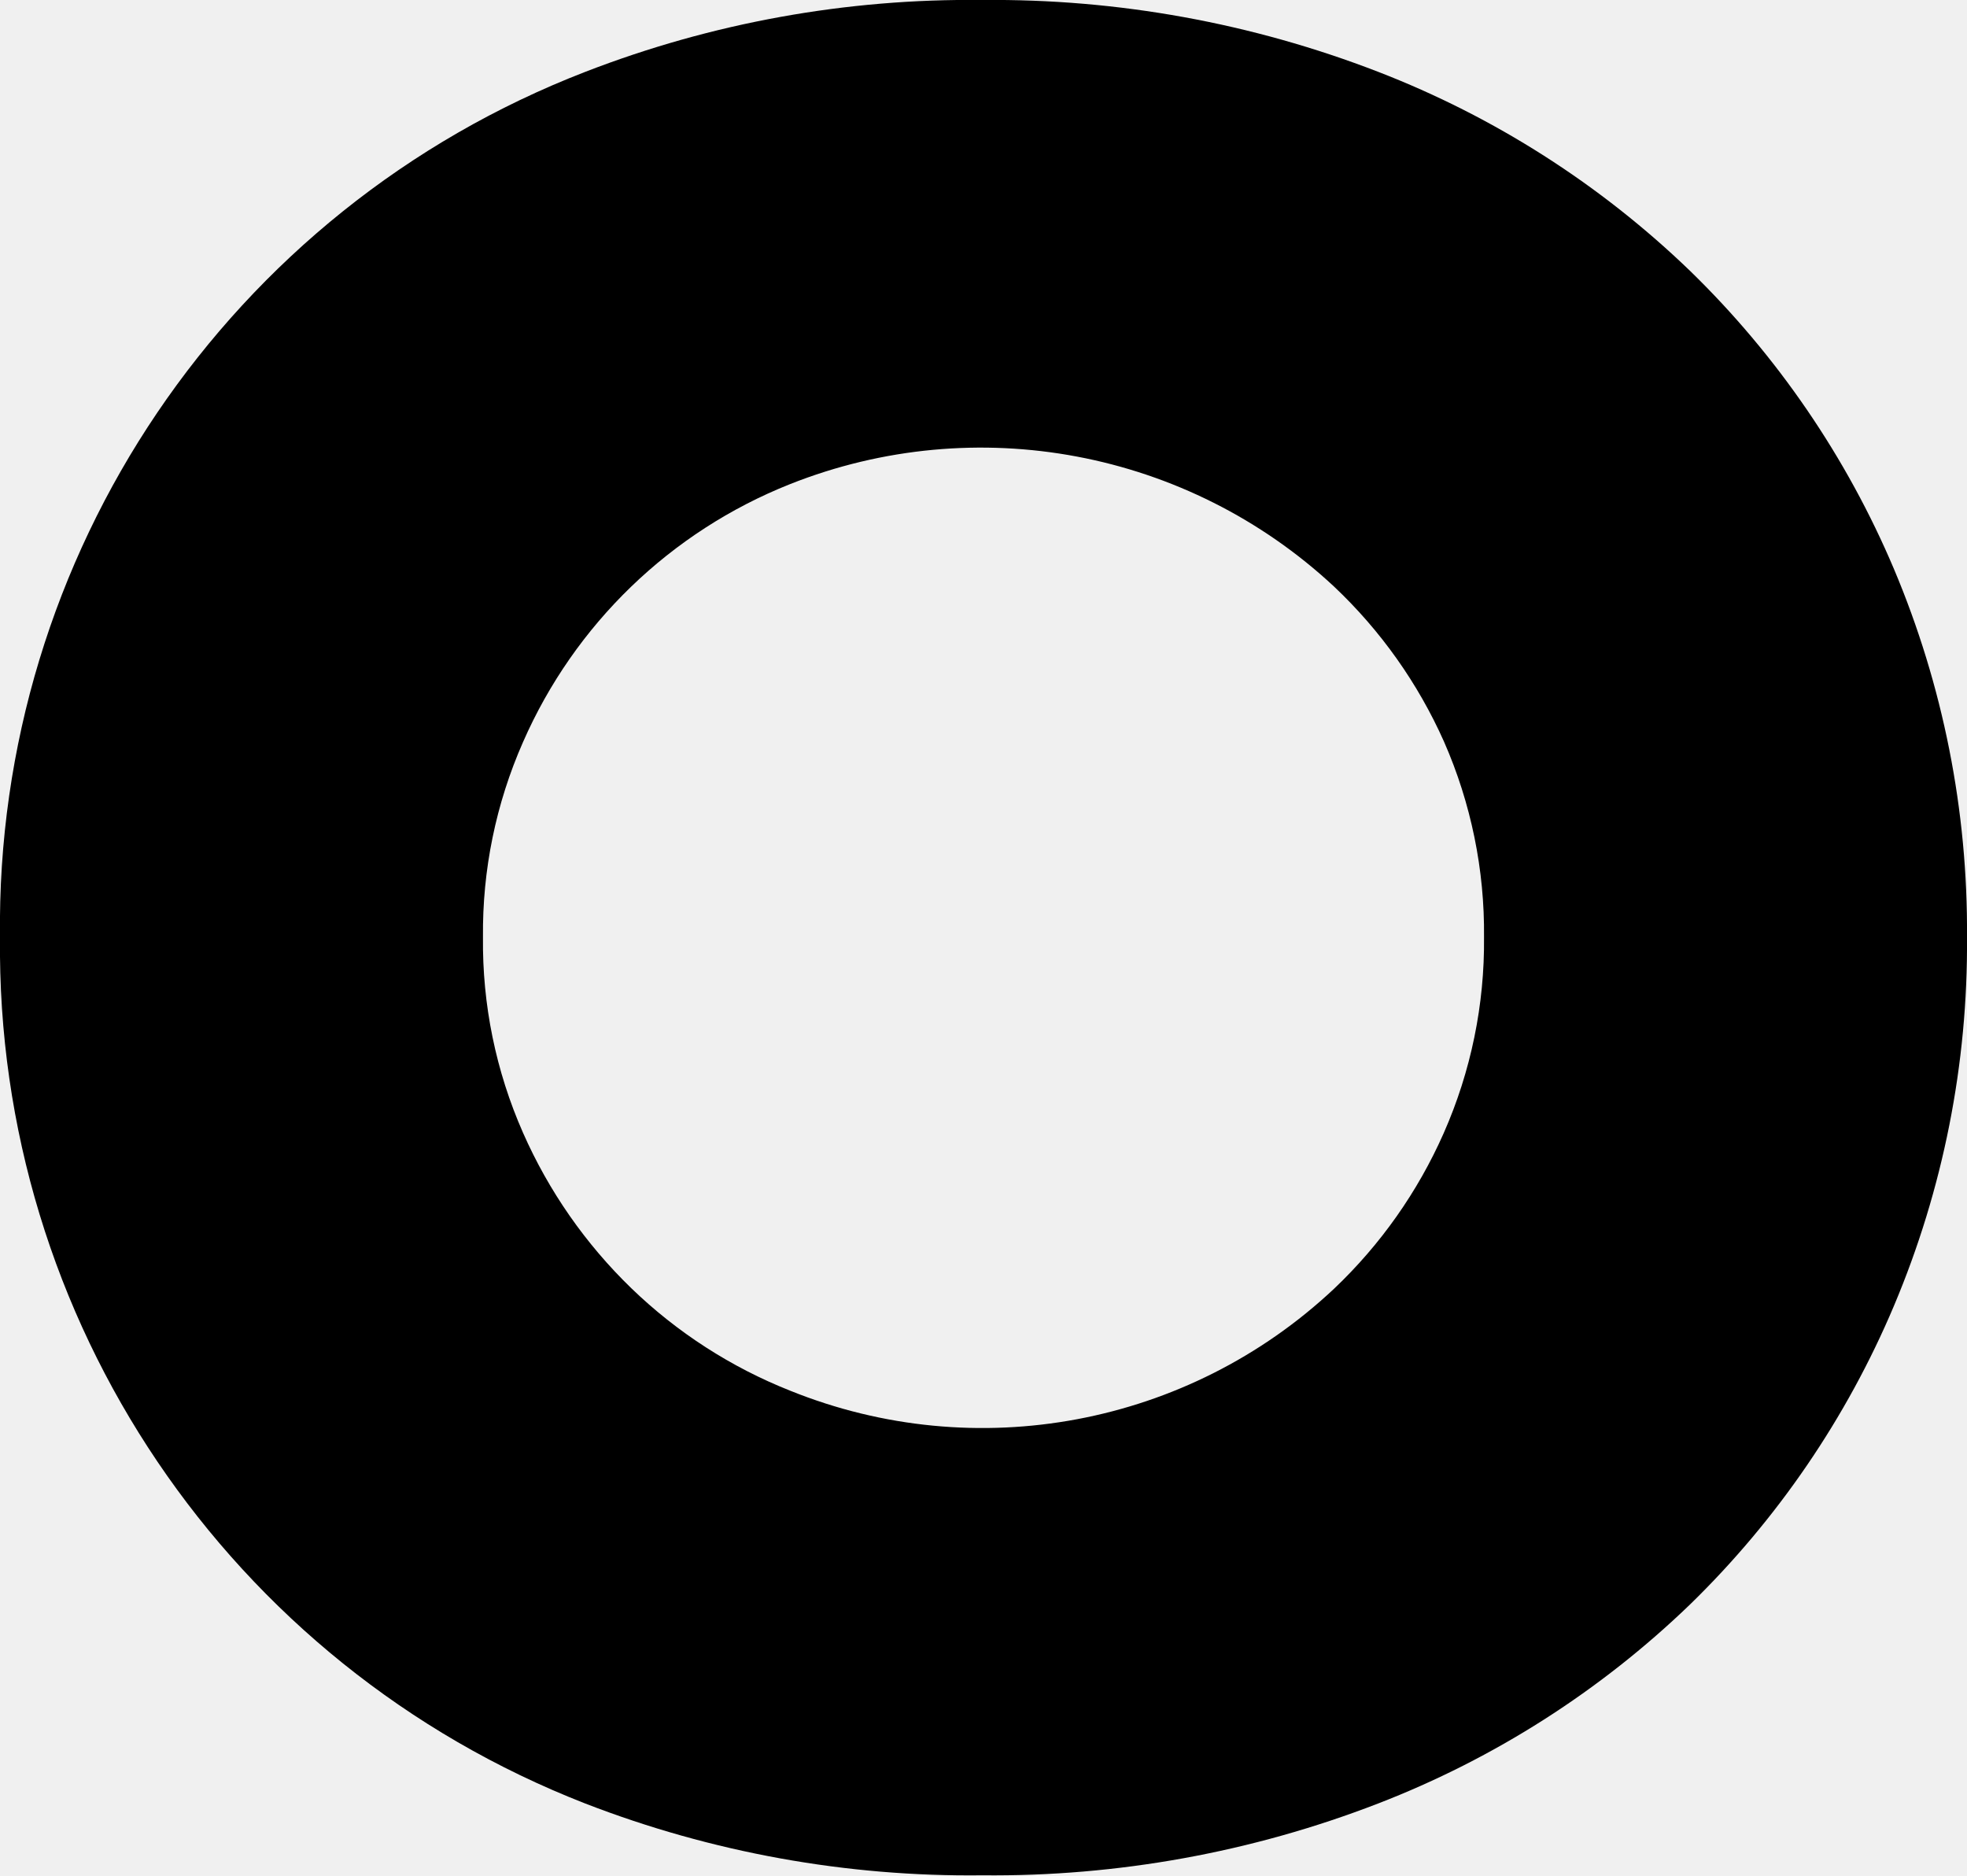
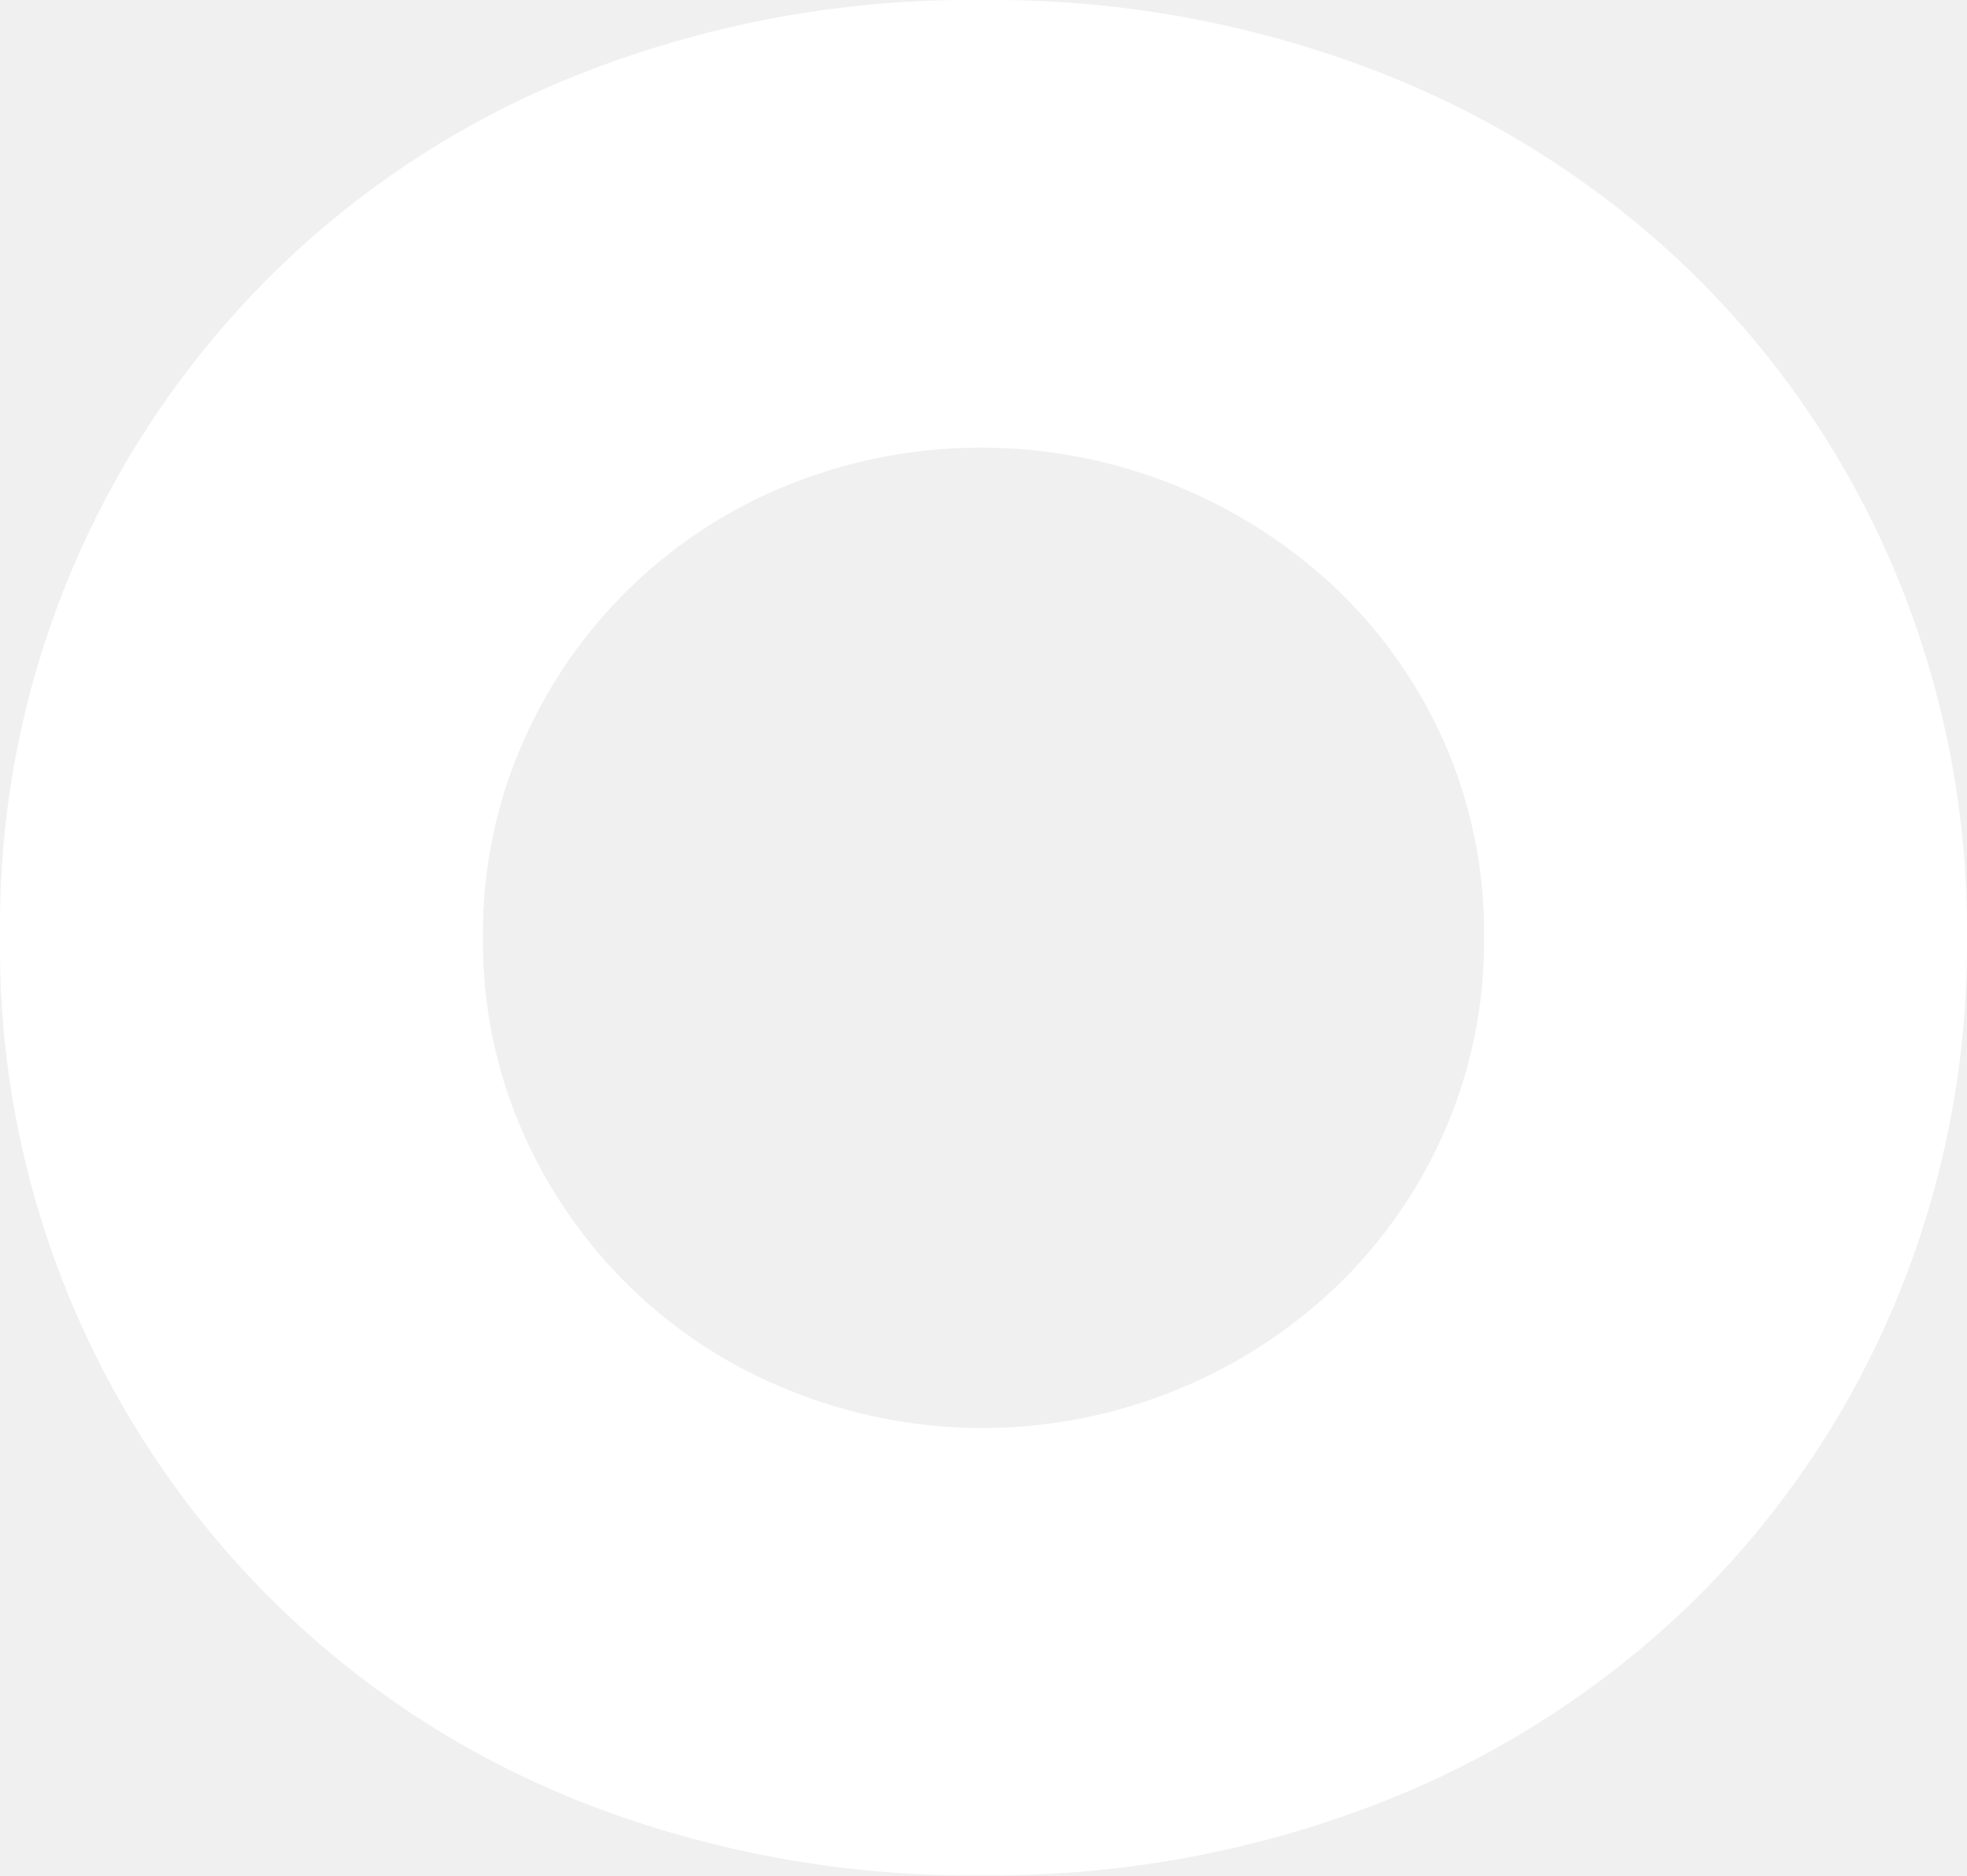
<svg xmlns="http://www.w3.org/2000/svg" viewBox="0 0 123.85 118.06">
  <g id="Layer_2" data-name="Layer 2">
    <g id="Layer_1-2" data-name="Layer 1">
      <g id="Creative_Developer" data-name="Creative Developer">
        <g id="Devloper">
-           <path d="M0,59A57.64,57.64,0,0,1,36.86,4.52,67,67,0,0,1,61.85,0,67.21,67.21,0,0,1,86.77,4.52a58.91,58.91,0,0,1,19.65,12.54,57.38,57.38,0,0,1,12.83,18.76A58.52,58.52,0,0,1,123.85,59a58.52,58.52,0,0,1-4.6,23.21A57.38,57.38,0,0,1,106.42,101a58.91,58.91,0,0,1-19.65,12.54,67.21,67.21,0,0,1-24.92,4.52,67,67,0,0,1-25-4.52A57.86,57.86,0,0,1,0,59Zm30.41,0a29.66,29.66,0,0,0,2.52,12.31,31.05,31.05,0,0,0,6.82,9.79,30.65,30.65,0,0,0,10,6.45A32.34,32.34,0,0,0,84,81.13a30.49,30.49,0,0,0,6.9-9.79A29.82,29.82,0,0,0,93.44,59a29.82,29.82,0,0,0-2.52-12.31A30.49,30.49,0,0,0,84,36.93a32.61,32.61,0,0,0-34.26-6.45A30.76,30.76,0,0,0,32.93,46.72,29.66,29.66,0,0,0,30.41,59Z" />
+           <path fill="#fff" d="M0,59A57.64,57.64,0,0,1,36.86,4.52,67,67,0,0,1,61.85,0,67.21,67.21,0,0,1,86.77,4.52a58.91,58.91,0,0,1,19.65,12.54,57.38,57.38,0,0,1,12.83,18.76A58.52,58.52,0,0,1,123.85,59a58.52,58.52,0,0,1-4.6,23.21A57.38,57.38,0,0,1,106.42,101a58.91,58.91,0,0,1-19.65,12.54,67.21,67.21,0,0,1-24.92,4.52,67,67,0,0,1-25-4.52A57.86,57.86,0,0,1,0,59Zm30.41,0a29.66,29.66,0,0,0,2.52,12.31,31.05,31.05,0,0,0,6.82,9.79,30.65,30.65,0,0,0,10,6.45A32.34,32.34,0,0,0,84,81.13a30.49,30.49,0,0,0,6.9-9.79A29.82,29.82,0,0,0,93.44,59a29.82,29.82,0,0,0-2.52-12.31A30.49,30.49,0,0,0,84,36.93a32.61,32.61,0,0,0-34.26-6.45A30.76,30.76,0,0,0,32.93,46.72,29.66,29.66,0,0,0,30.41,59Z" />
        </g>
      </g>
    </g>
  </g>
</svg>
